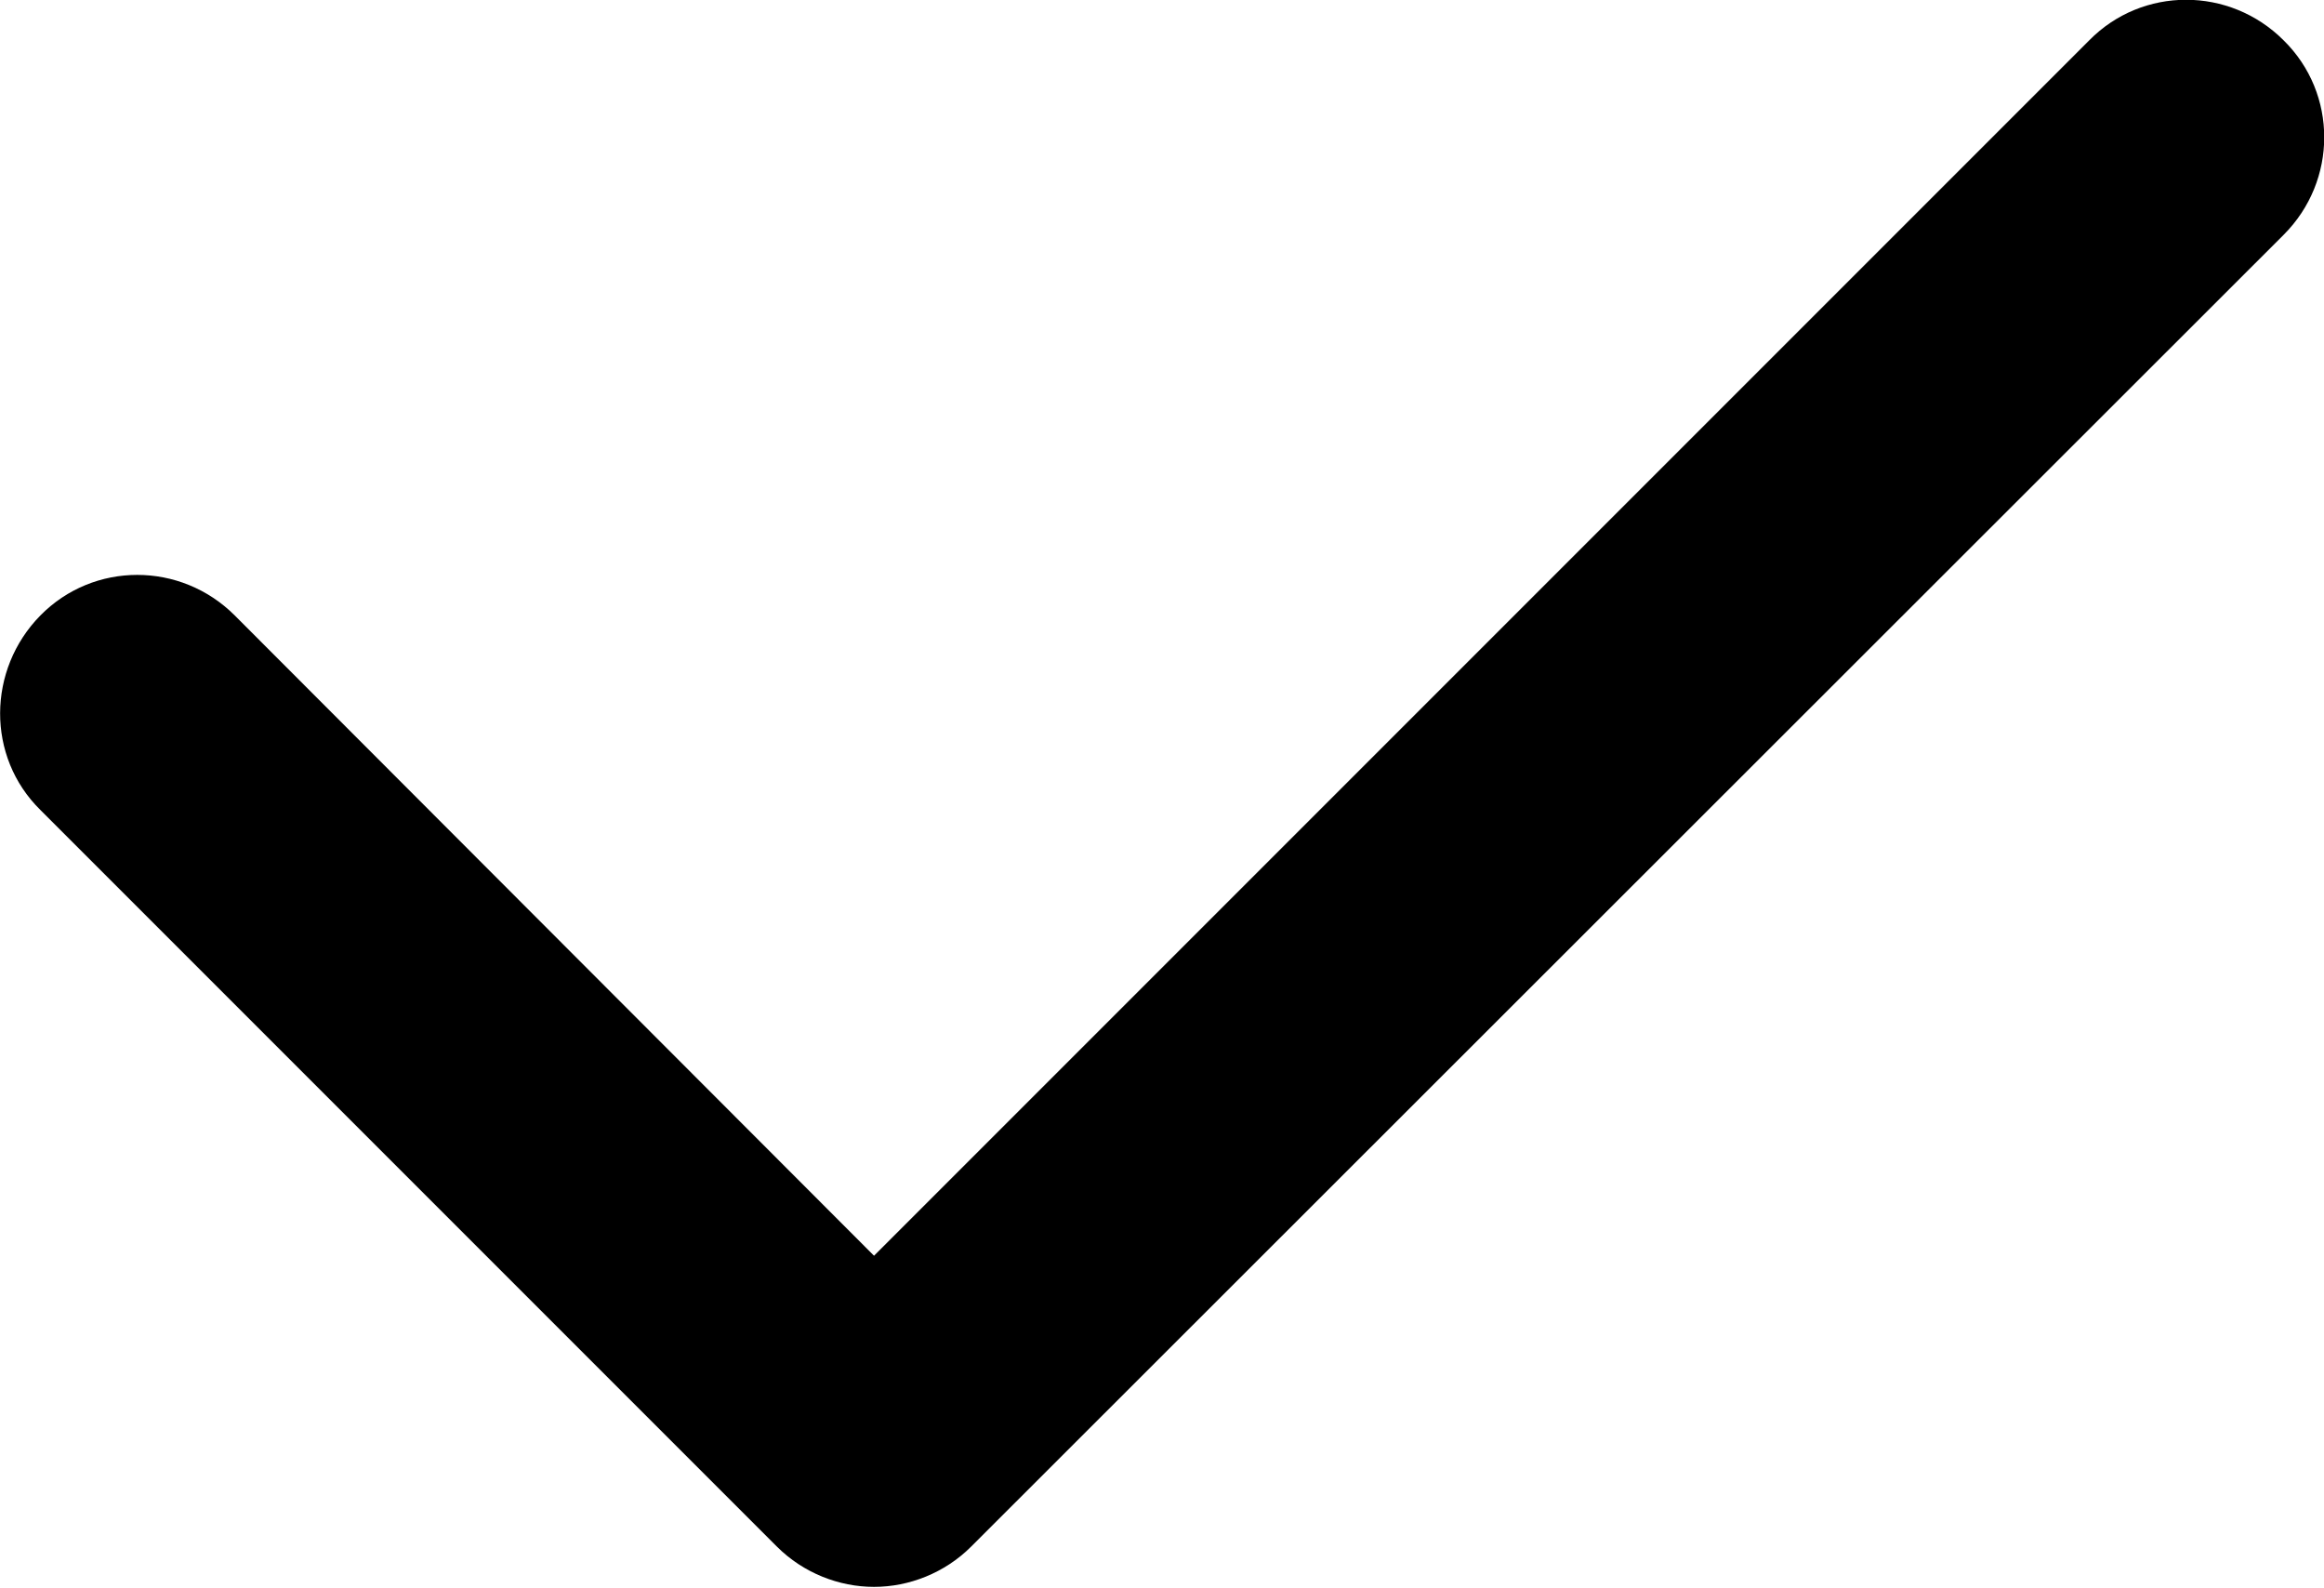
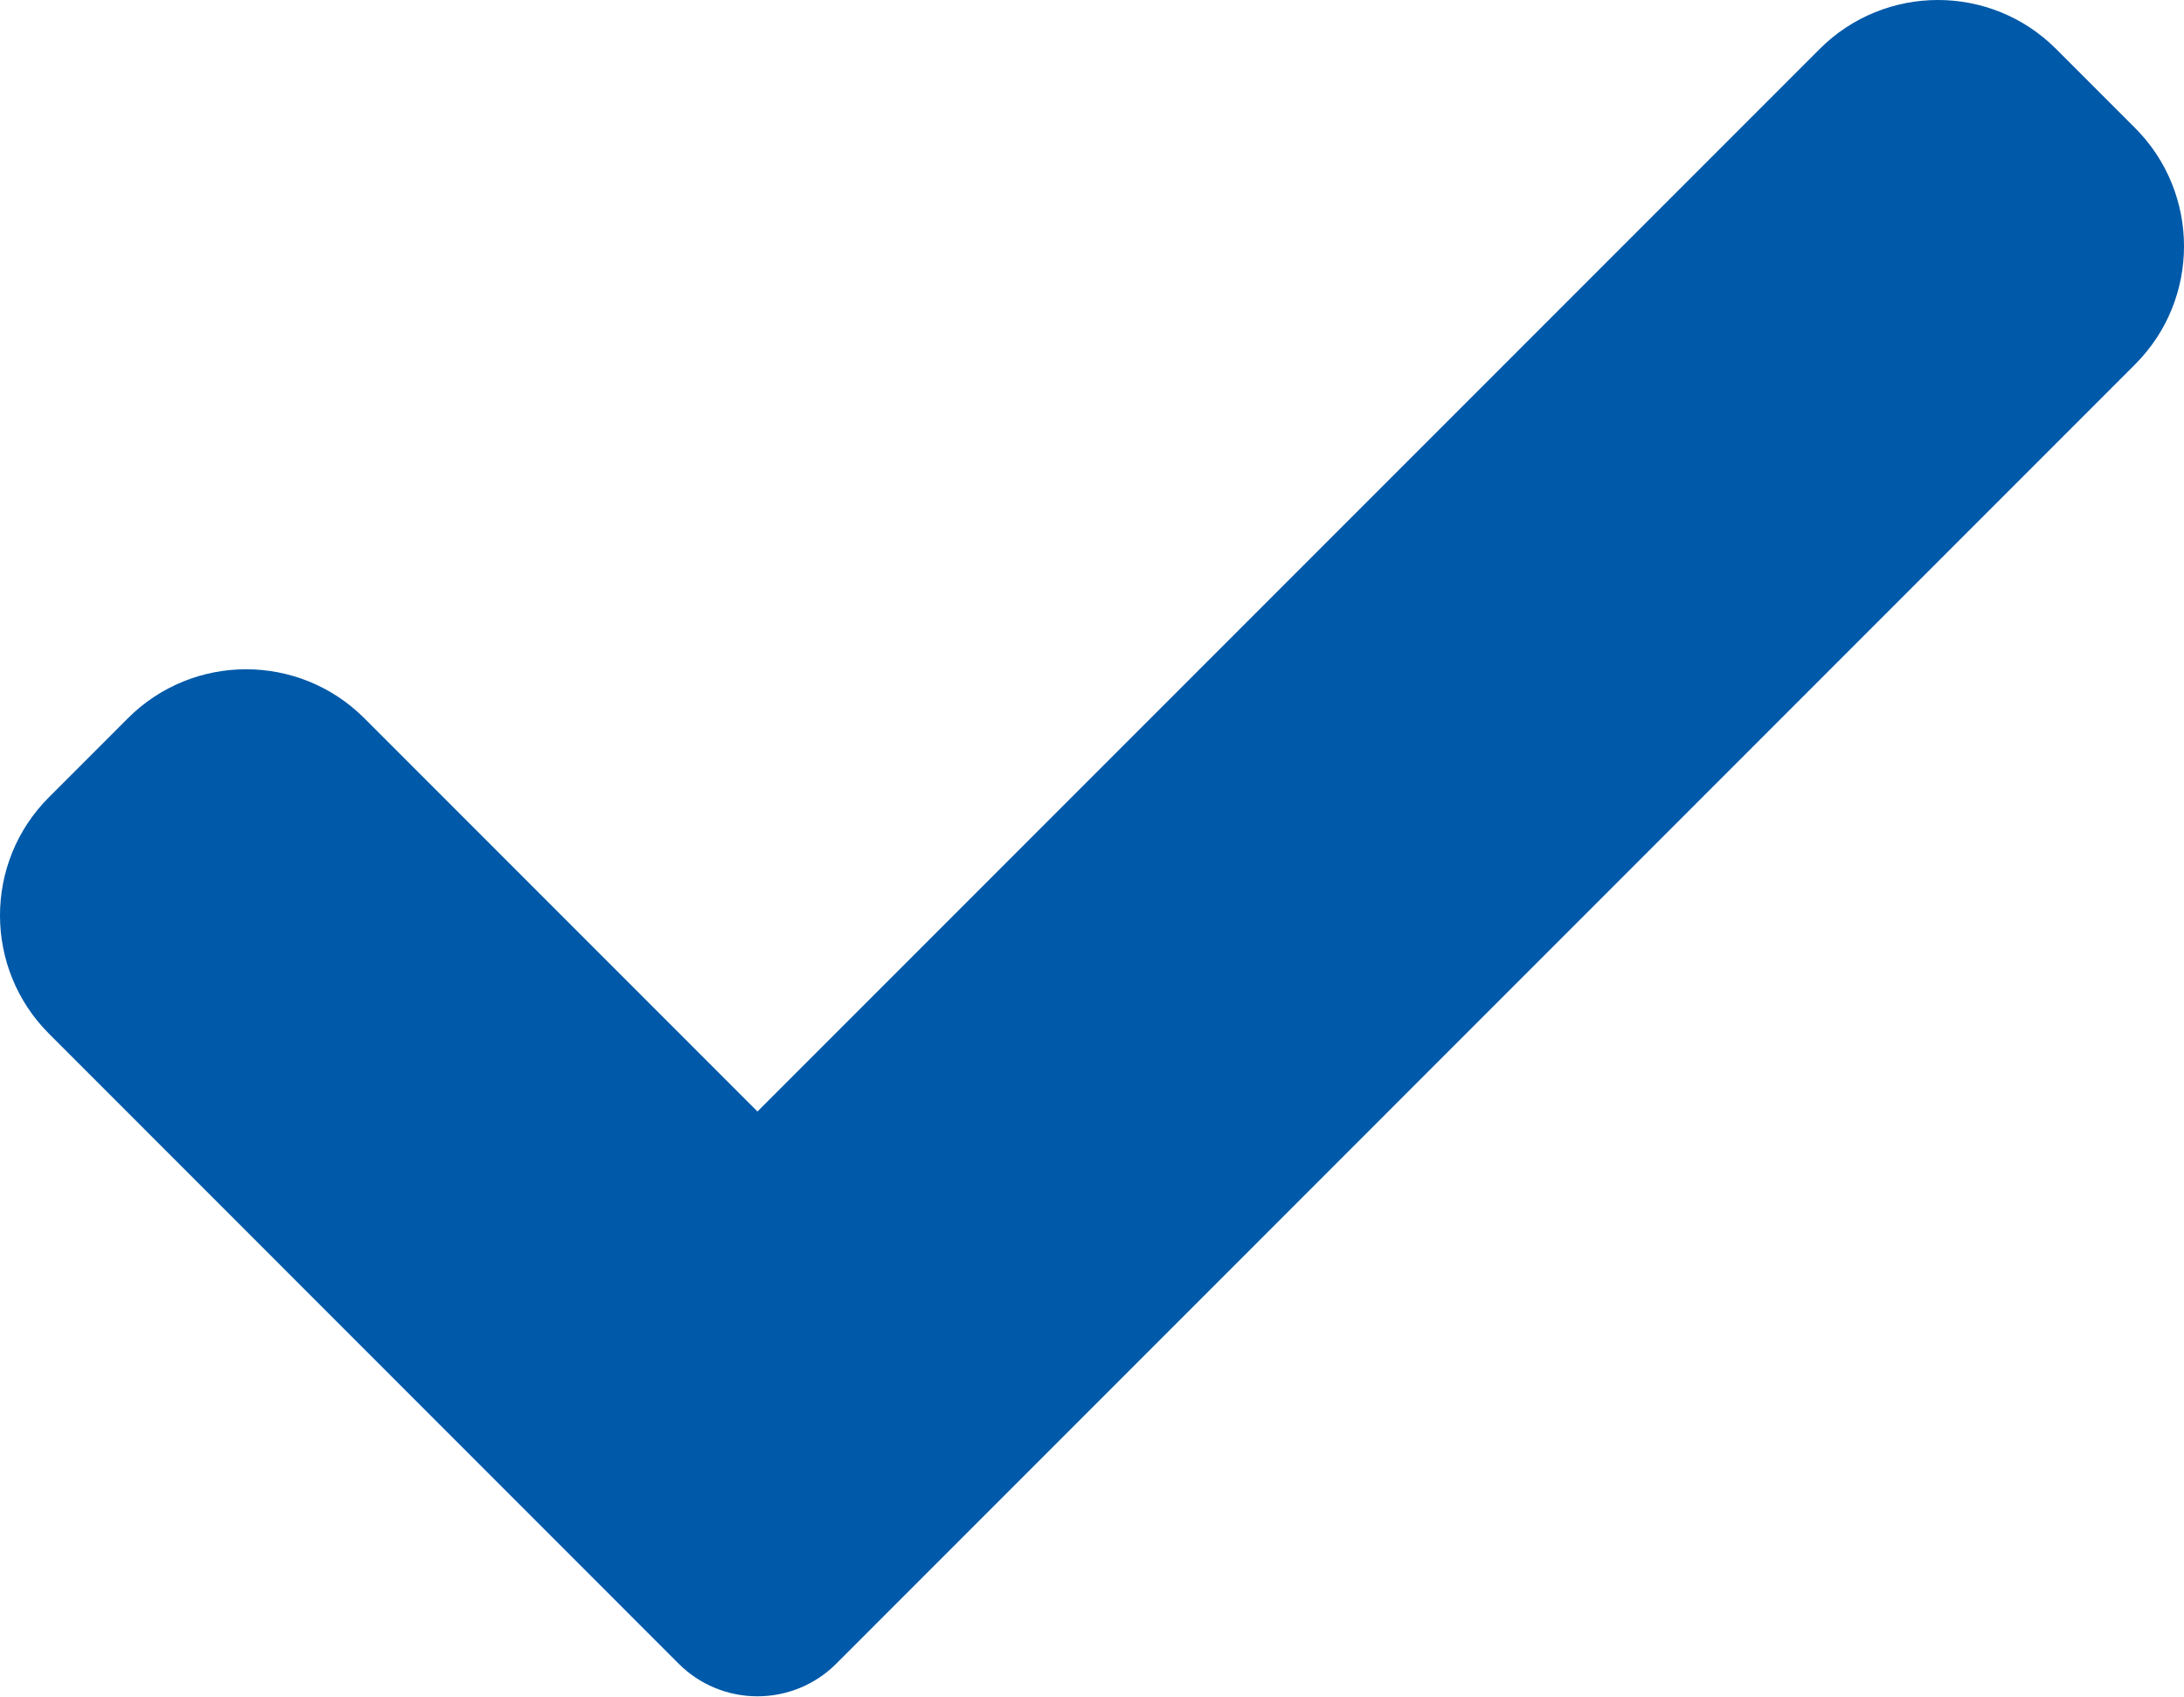
- <svg xmlns="http://www.w3.org/2000/svg" version="1.1" id="Capa_1" x="0px" y="0px" viewBox="0 0 253.4 173.1" style="enable-background:new 0 0 253.4 173.1;" xml:space="preserve" fill="#000000">
-   <g>
-     <g>
-       <path d="M249,4.4c-5.9-5.9-15.4-5.9-21.2,0L95.3,136.9L25.6,67.1c-5.9-5.9-15.4-5.9-21.2,0s-5.9,15.4,0,21.2l80.3,80.3    c2.9,2.9,6.8,4.4,10.6,4.4s7.7-1.5,10.6-4.4L249,25.6C254.9,19.7,254.9,10.2,249,4.4z" />
-     </g>
-   </g>
+ <svg xmlns="http://www.w3.org/2000/svg" version="1.1" id="Layer_1" x="0px" y="0px" viewBox="0 0 416.999 323.794" style="enable-background:new 0 0 416.999 323.794;" xml:space="preserve" fill="#0059a9">
+   <path d="M159.677,317.556c-3.981,4.004-9.411,6.238-15.053,6.238  s-11.072-2.234-15.053-6.238L9.357,197.322c-12.476-12.476-12.476-32.706,0-45.158  l15.053-15.057c12.48-12.476,32.686-12.476,45.162,0l75.053,75.057L347.428,9.357  c12.48-12.476,32.706-12.476,45.162,0l15.053,15.057  c12.476,12.476,12.476,32.702,0,45.158L159.677,317.556z" />
</svg>
